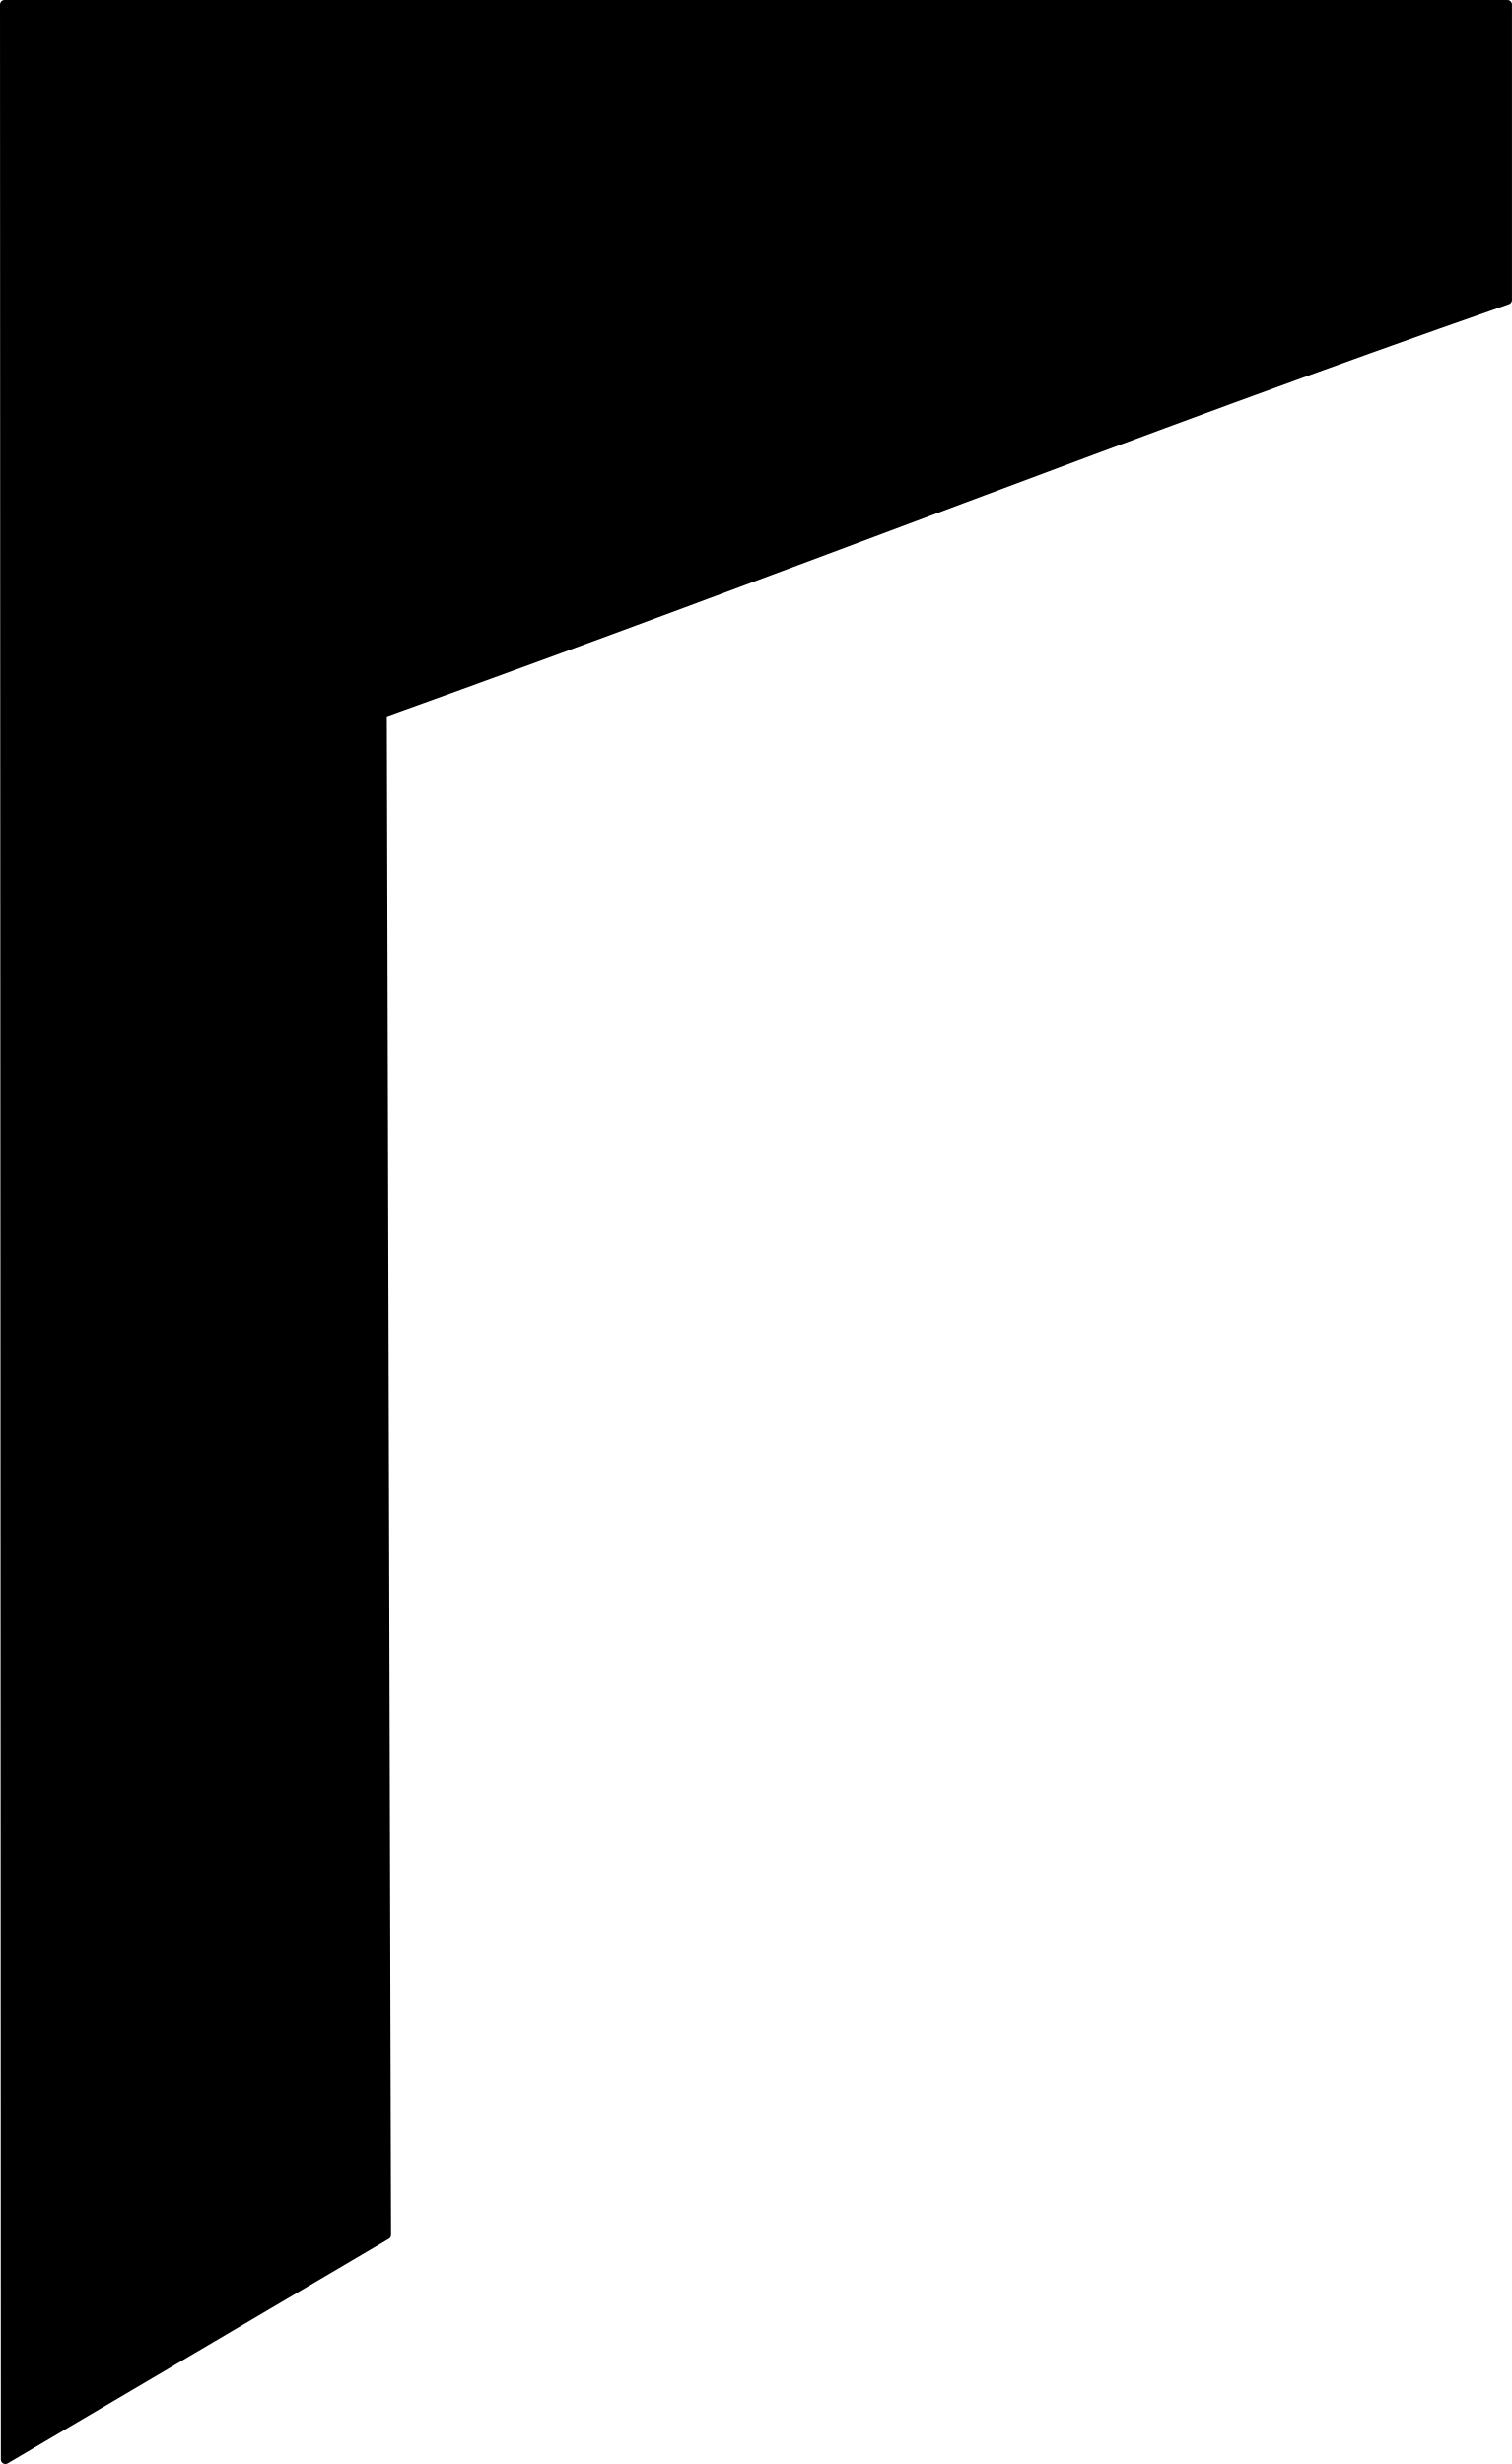
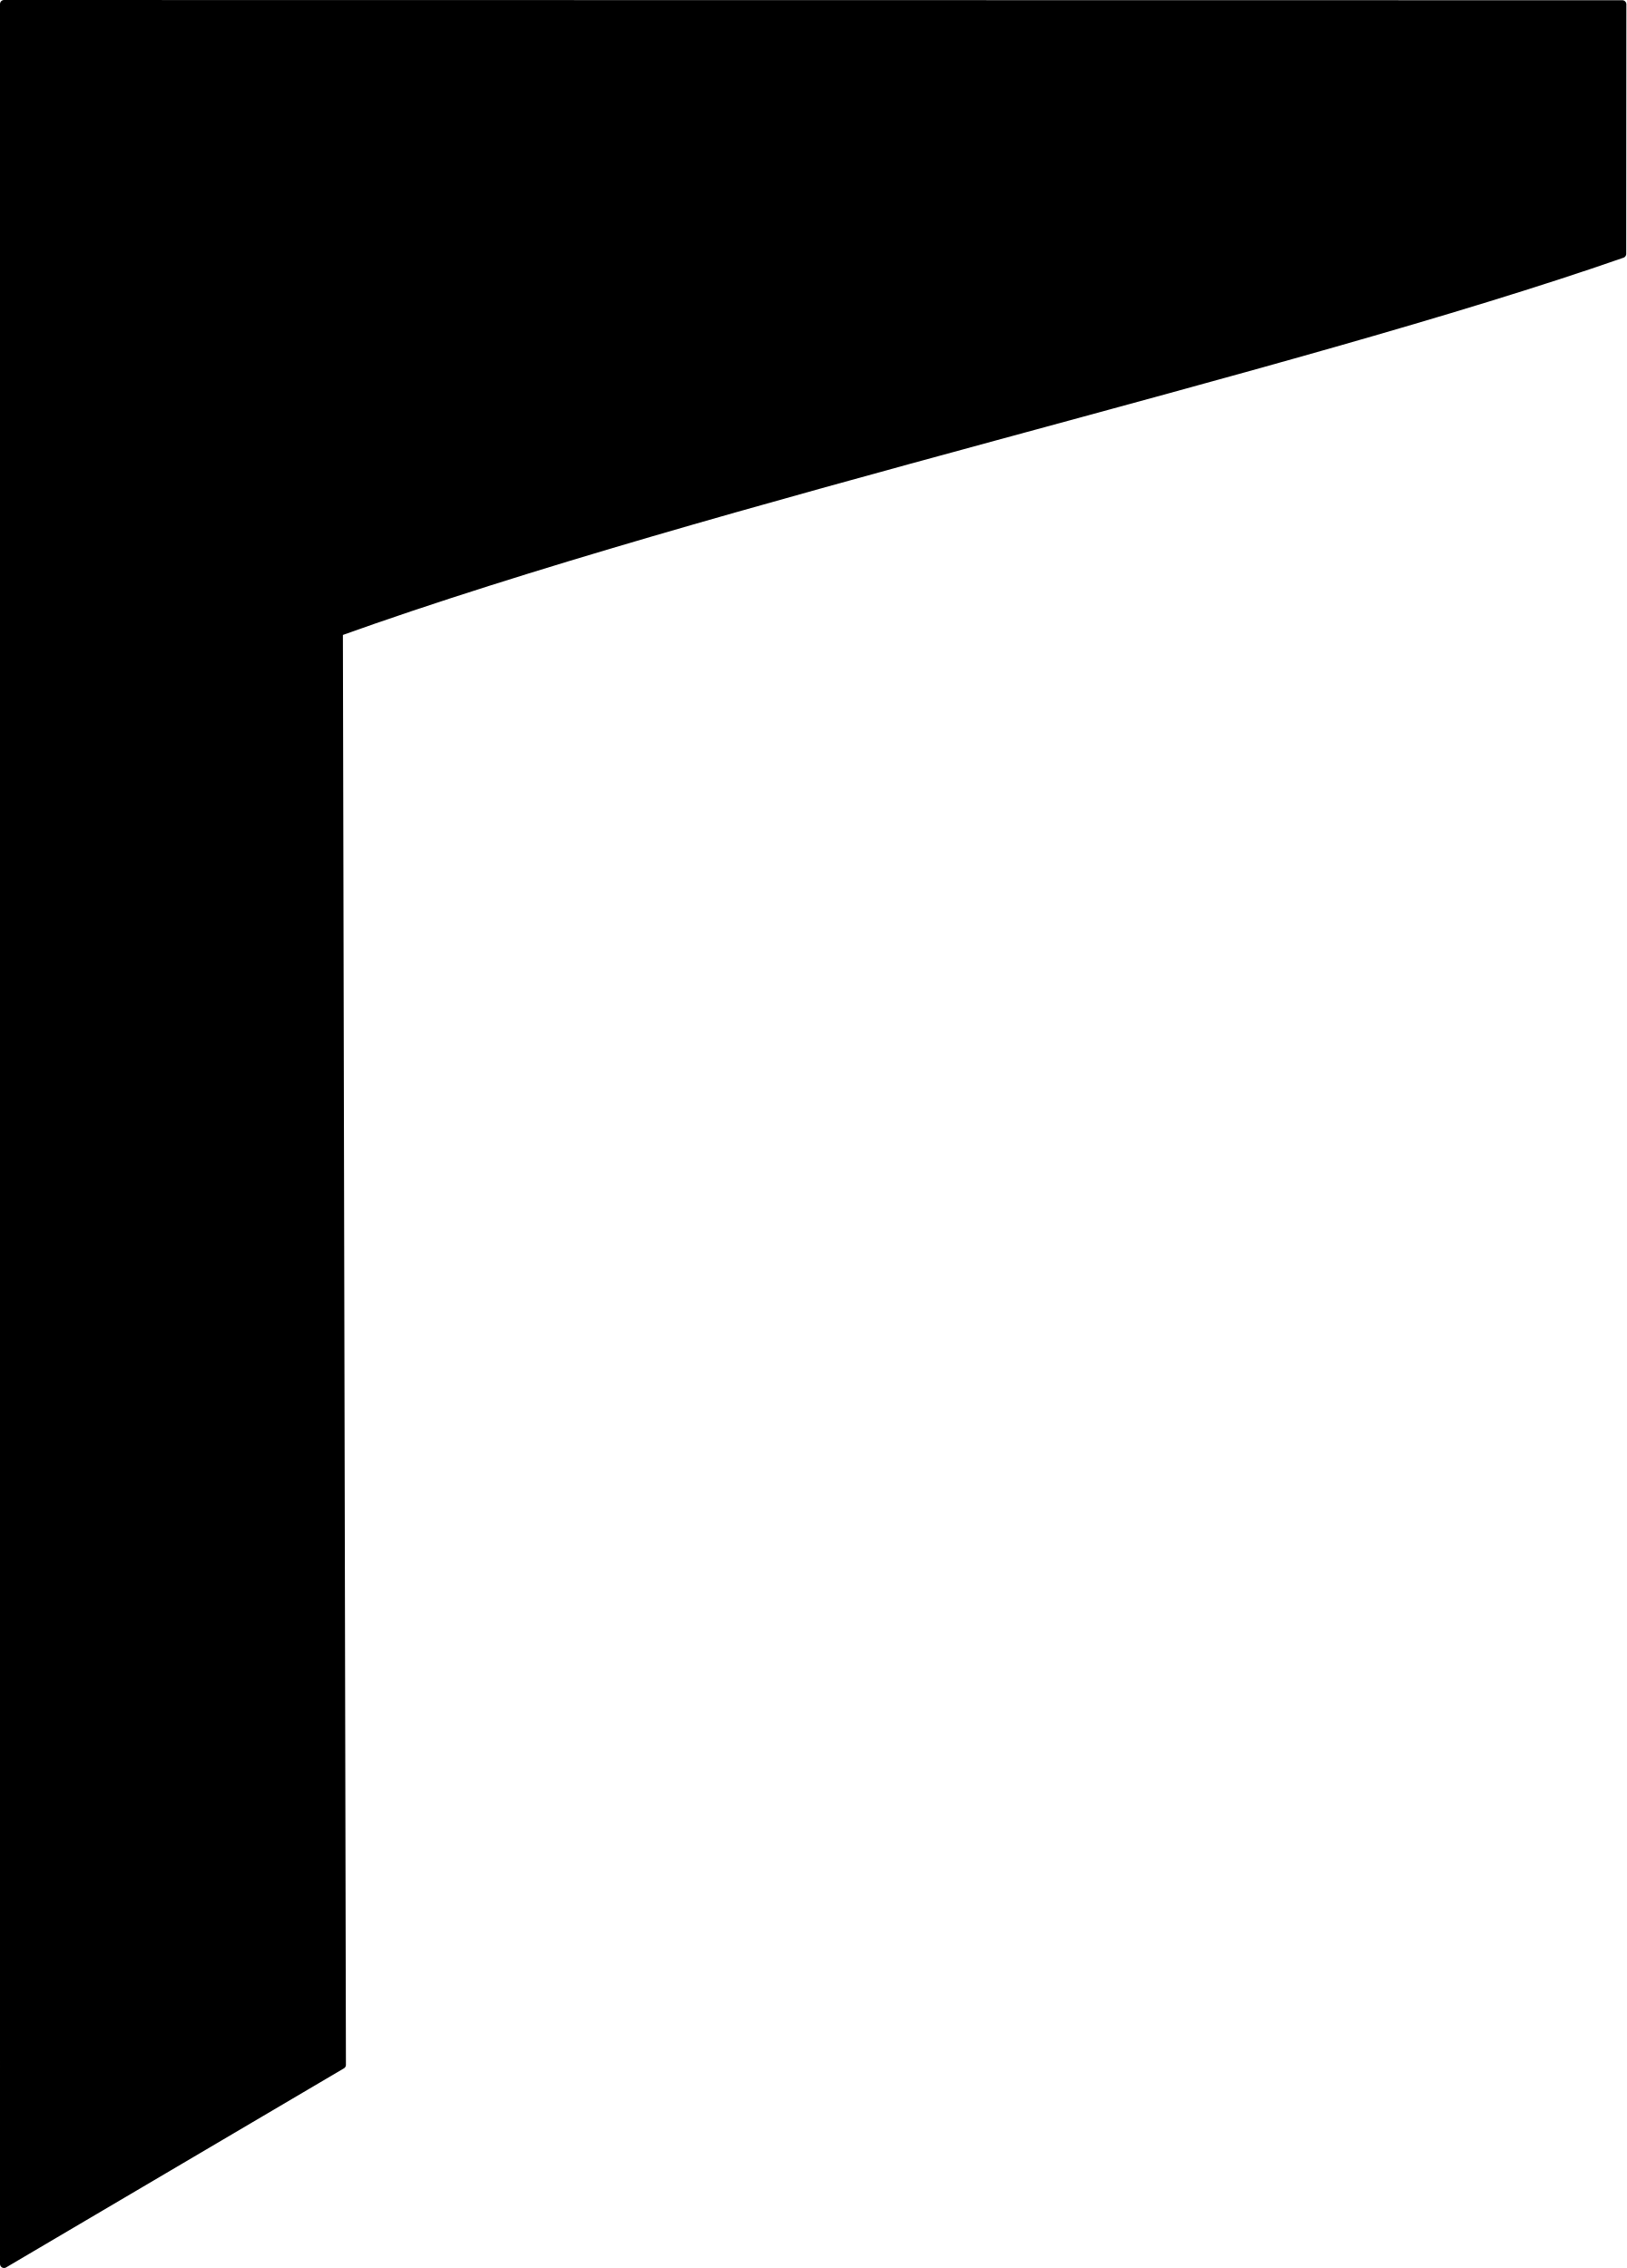
- <svg xmlns="http://www.w3.org/2000/svg" width="70.556mm" height="114.989mm" viewBox="0 0 250 407.441" id="svg2" version="1.1">
+ <svg xmlns="http://www.w3.org/2000/svg" width="85.616mm" height="119.422mm" viewBox="0 0 303.365 423.147" id="svg2" version="1.1">
  <defs id="defs4" />
-   <g id="layer1" transform="translate(-109,-353.4827)">
-     <path style="fill:#000000;fill-opacity:1;stroke:#000000;stroke-width:1.506;stroke-linecap:round;stroke-linejoin:round;stroke-miterlimit:4;stroke-dasharray:none;stroke-dashoffset:0" d="m 358.247,354.236 -248.494,0 0.135,405.935 63.018,-37.145 -0.7,-251.612 C 242,446.362 295.862,424.842 358.246,403.078 Z" id="rect4138" />
+   <g id="layer1" transform="translate(-103.1417,-354.6121)">
+     <path style="fill:#000000;fill-opacity:1;stroke:#000000;stroke-width:1.506;stroke-linecap:round;stroke-linejoin:round;stroke-miterlimit:4;stroke-dasharray:none;stroke-dashoffset:0" d="m 405.754,355.409 -301.859,-0.044 6.6e-4,421.641 63.018,-37.145 -0.566,-267.318 c 69.795,-25.052 176.994,-48.798 239.379,-70.563 z" id="rect4138" />
  </g>
</svg>
